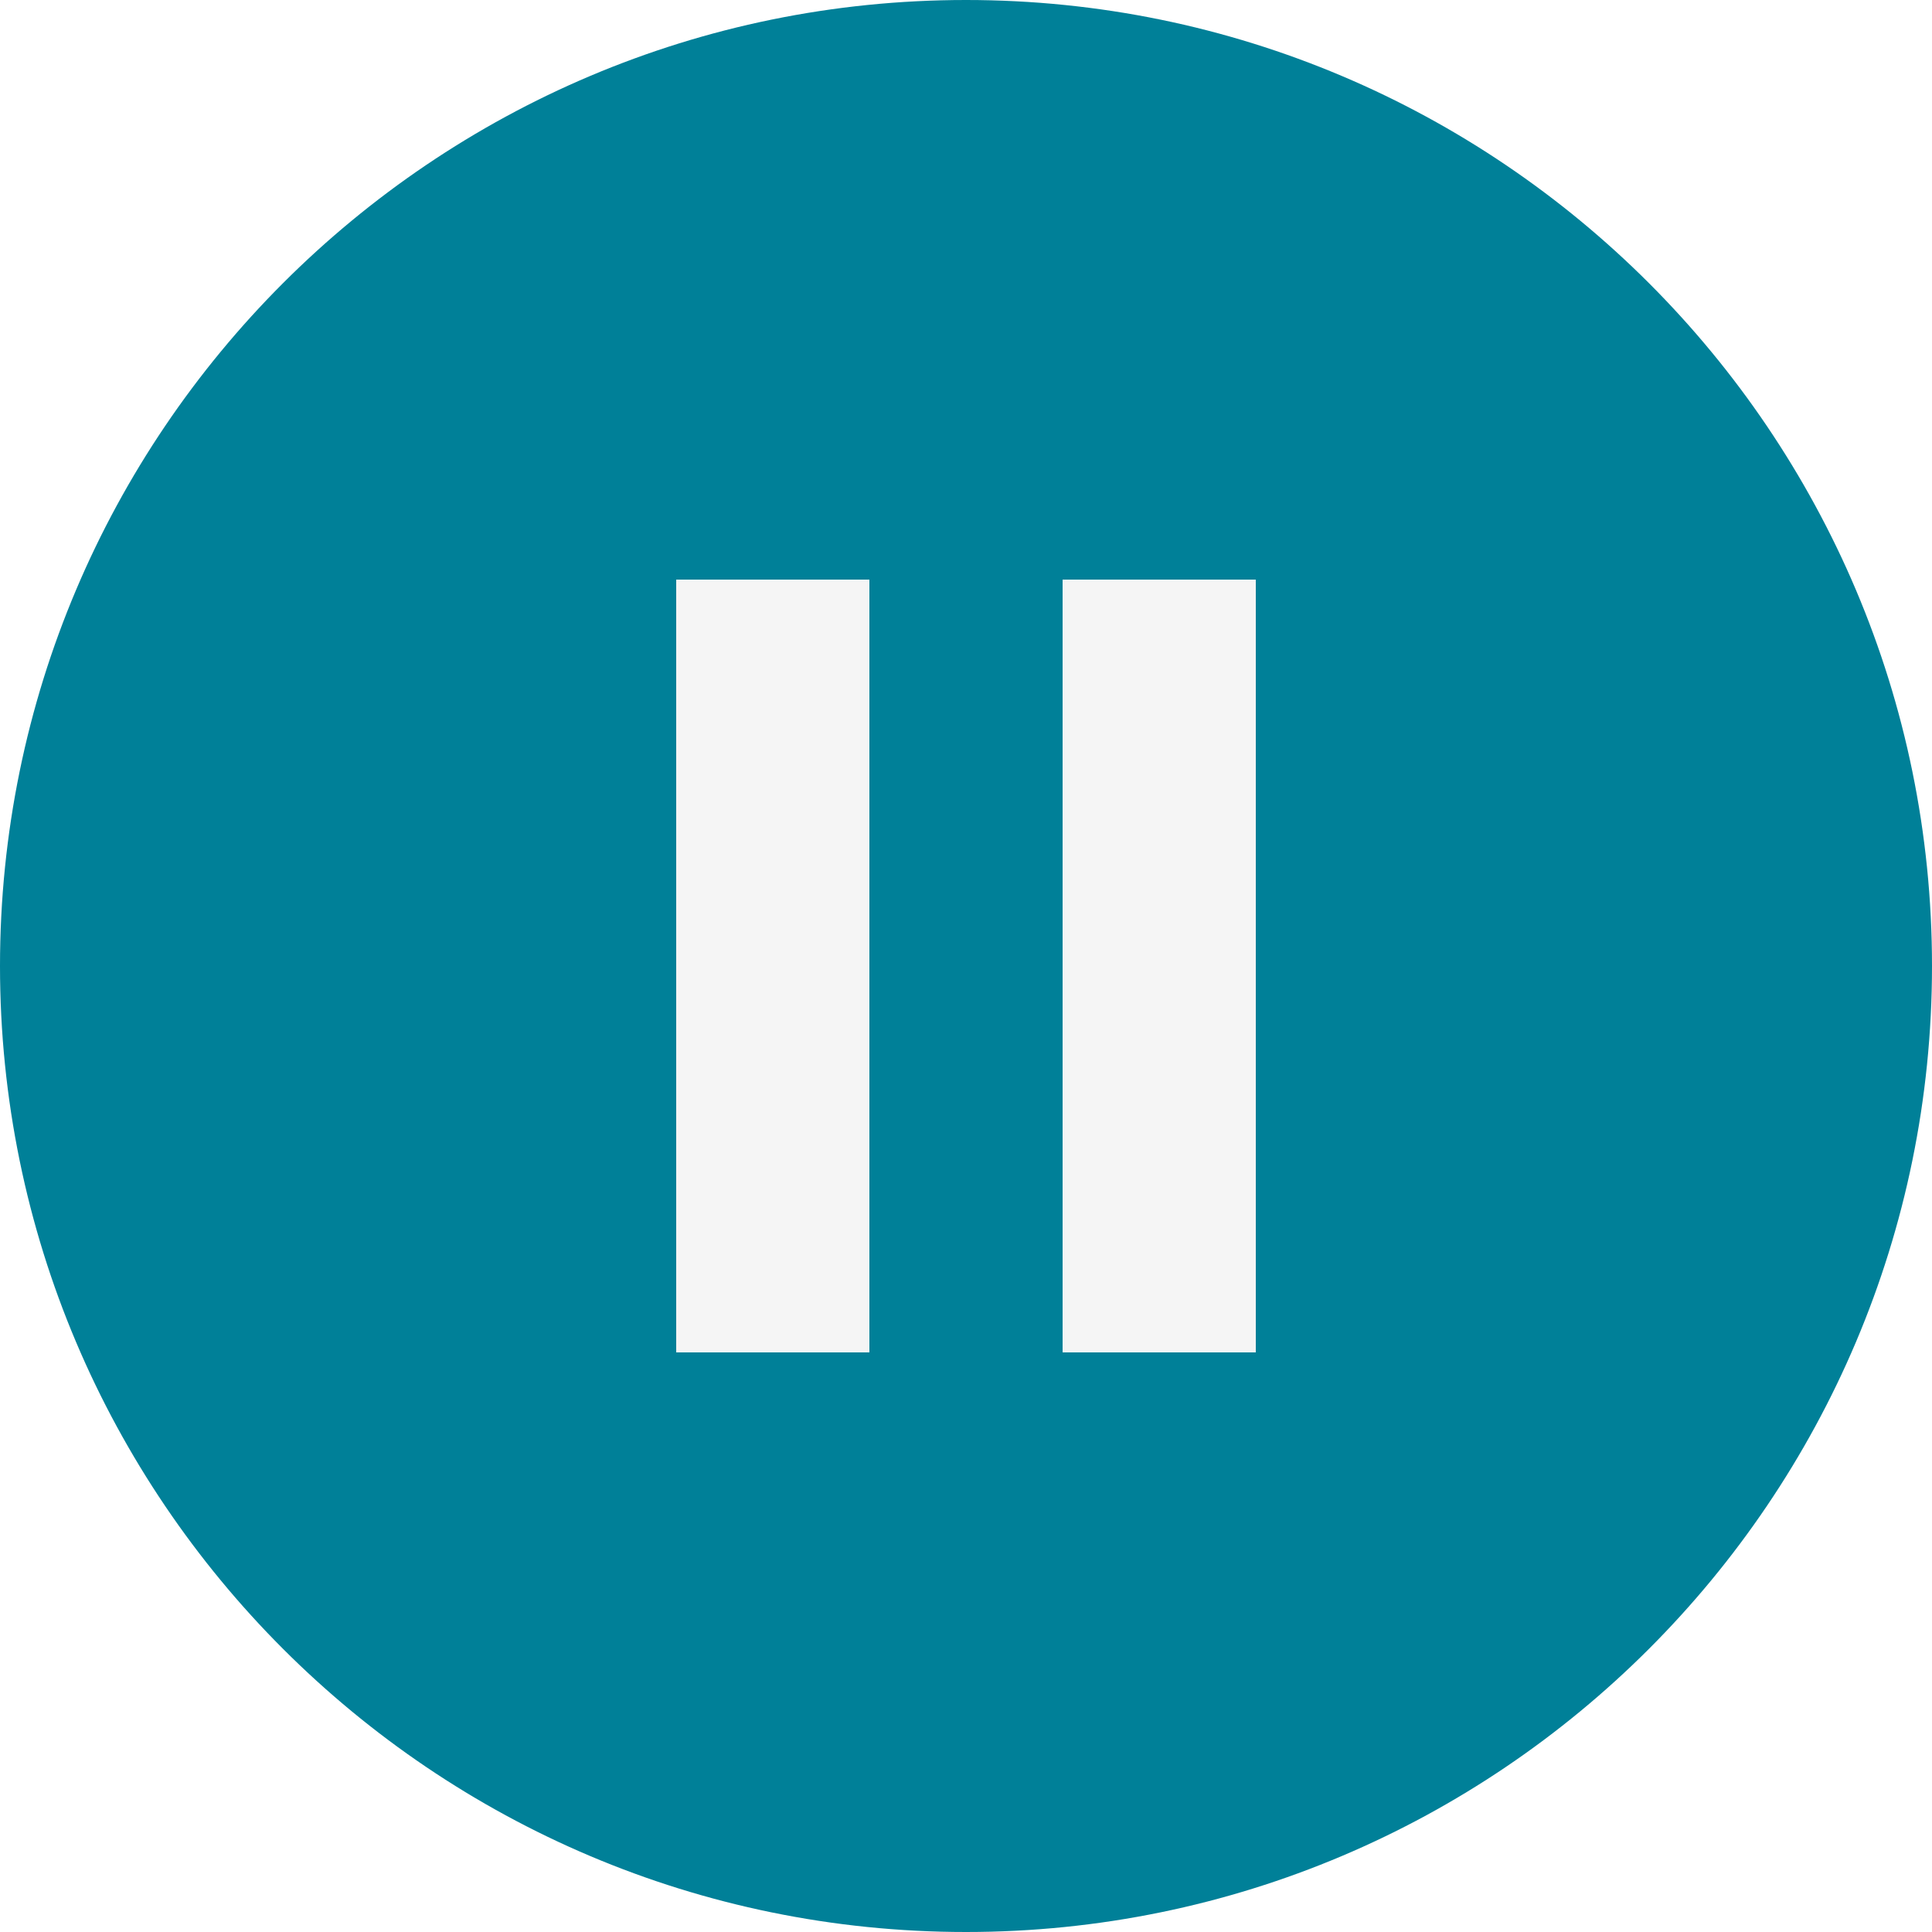
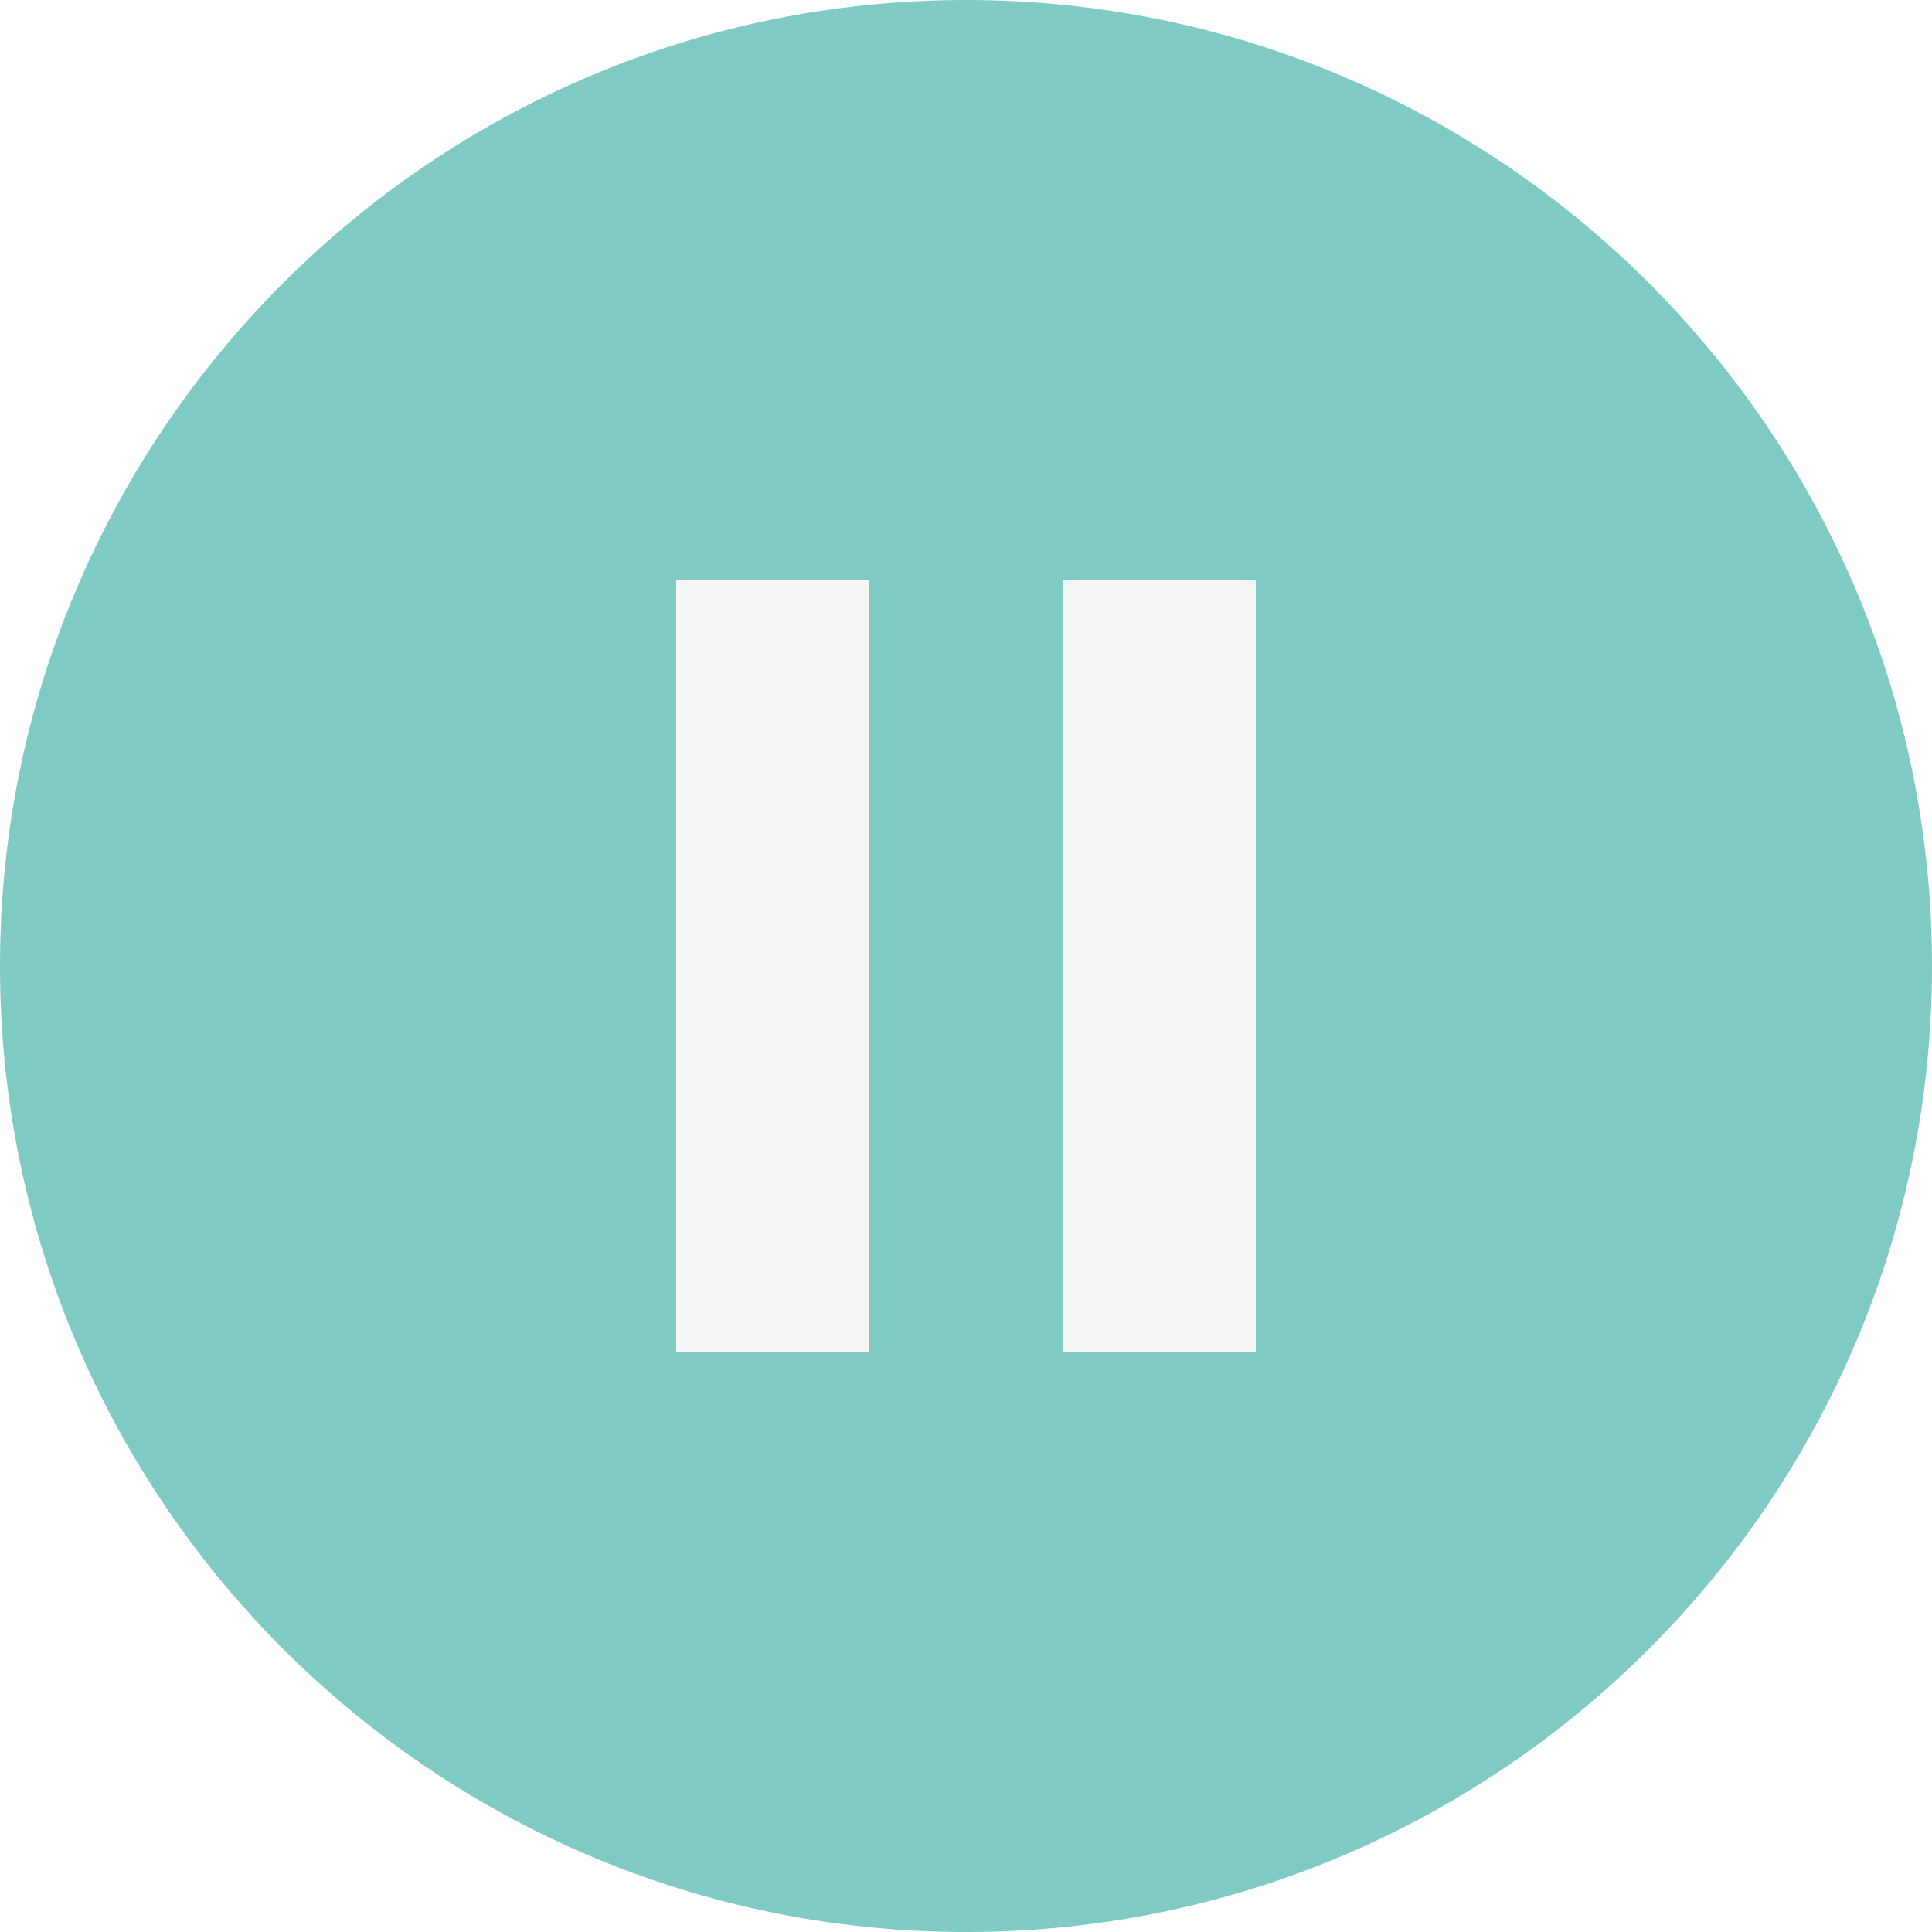
<svg xmlns="http://www.w3.org/2000/svg" version="1.1" id="Layer_1" x="0px" y="0px" width="34px" height="34px" viewBox="0 0 34 34" enable-background="new 0 0 34 34" xml:space="preserve">
-   <path fill="#008098" d="M34,17c0,9.382-7.618,17-17,17S0,26.382,0,17S7.618,0,17,0S34,7.618,34,17z" />
+   <path fill="#7FCAC3" d="M34,17c0,9.382-7.618,17-17,17S0,26.382,0,17S7.618,0,17,0S34,7.618,34,17z" />
  <rect x="11.9" y="10.2" fill="#F5F5F5" width="3.4" height="13.6" />
  <rect x="18.7" y="10.2" fill="#F5F5F5" width="3.4" height="13.6" />
</svg>
